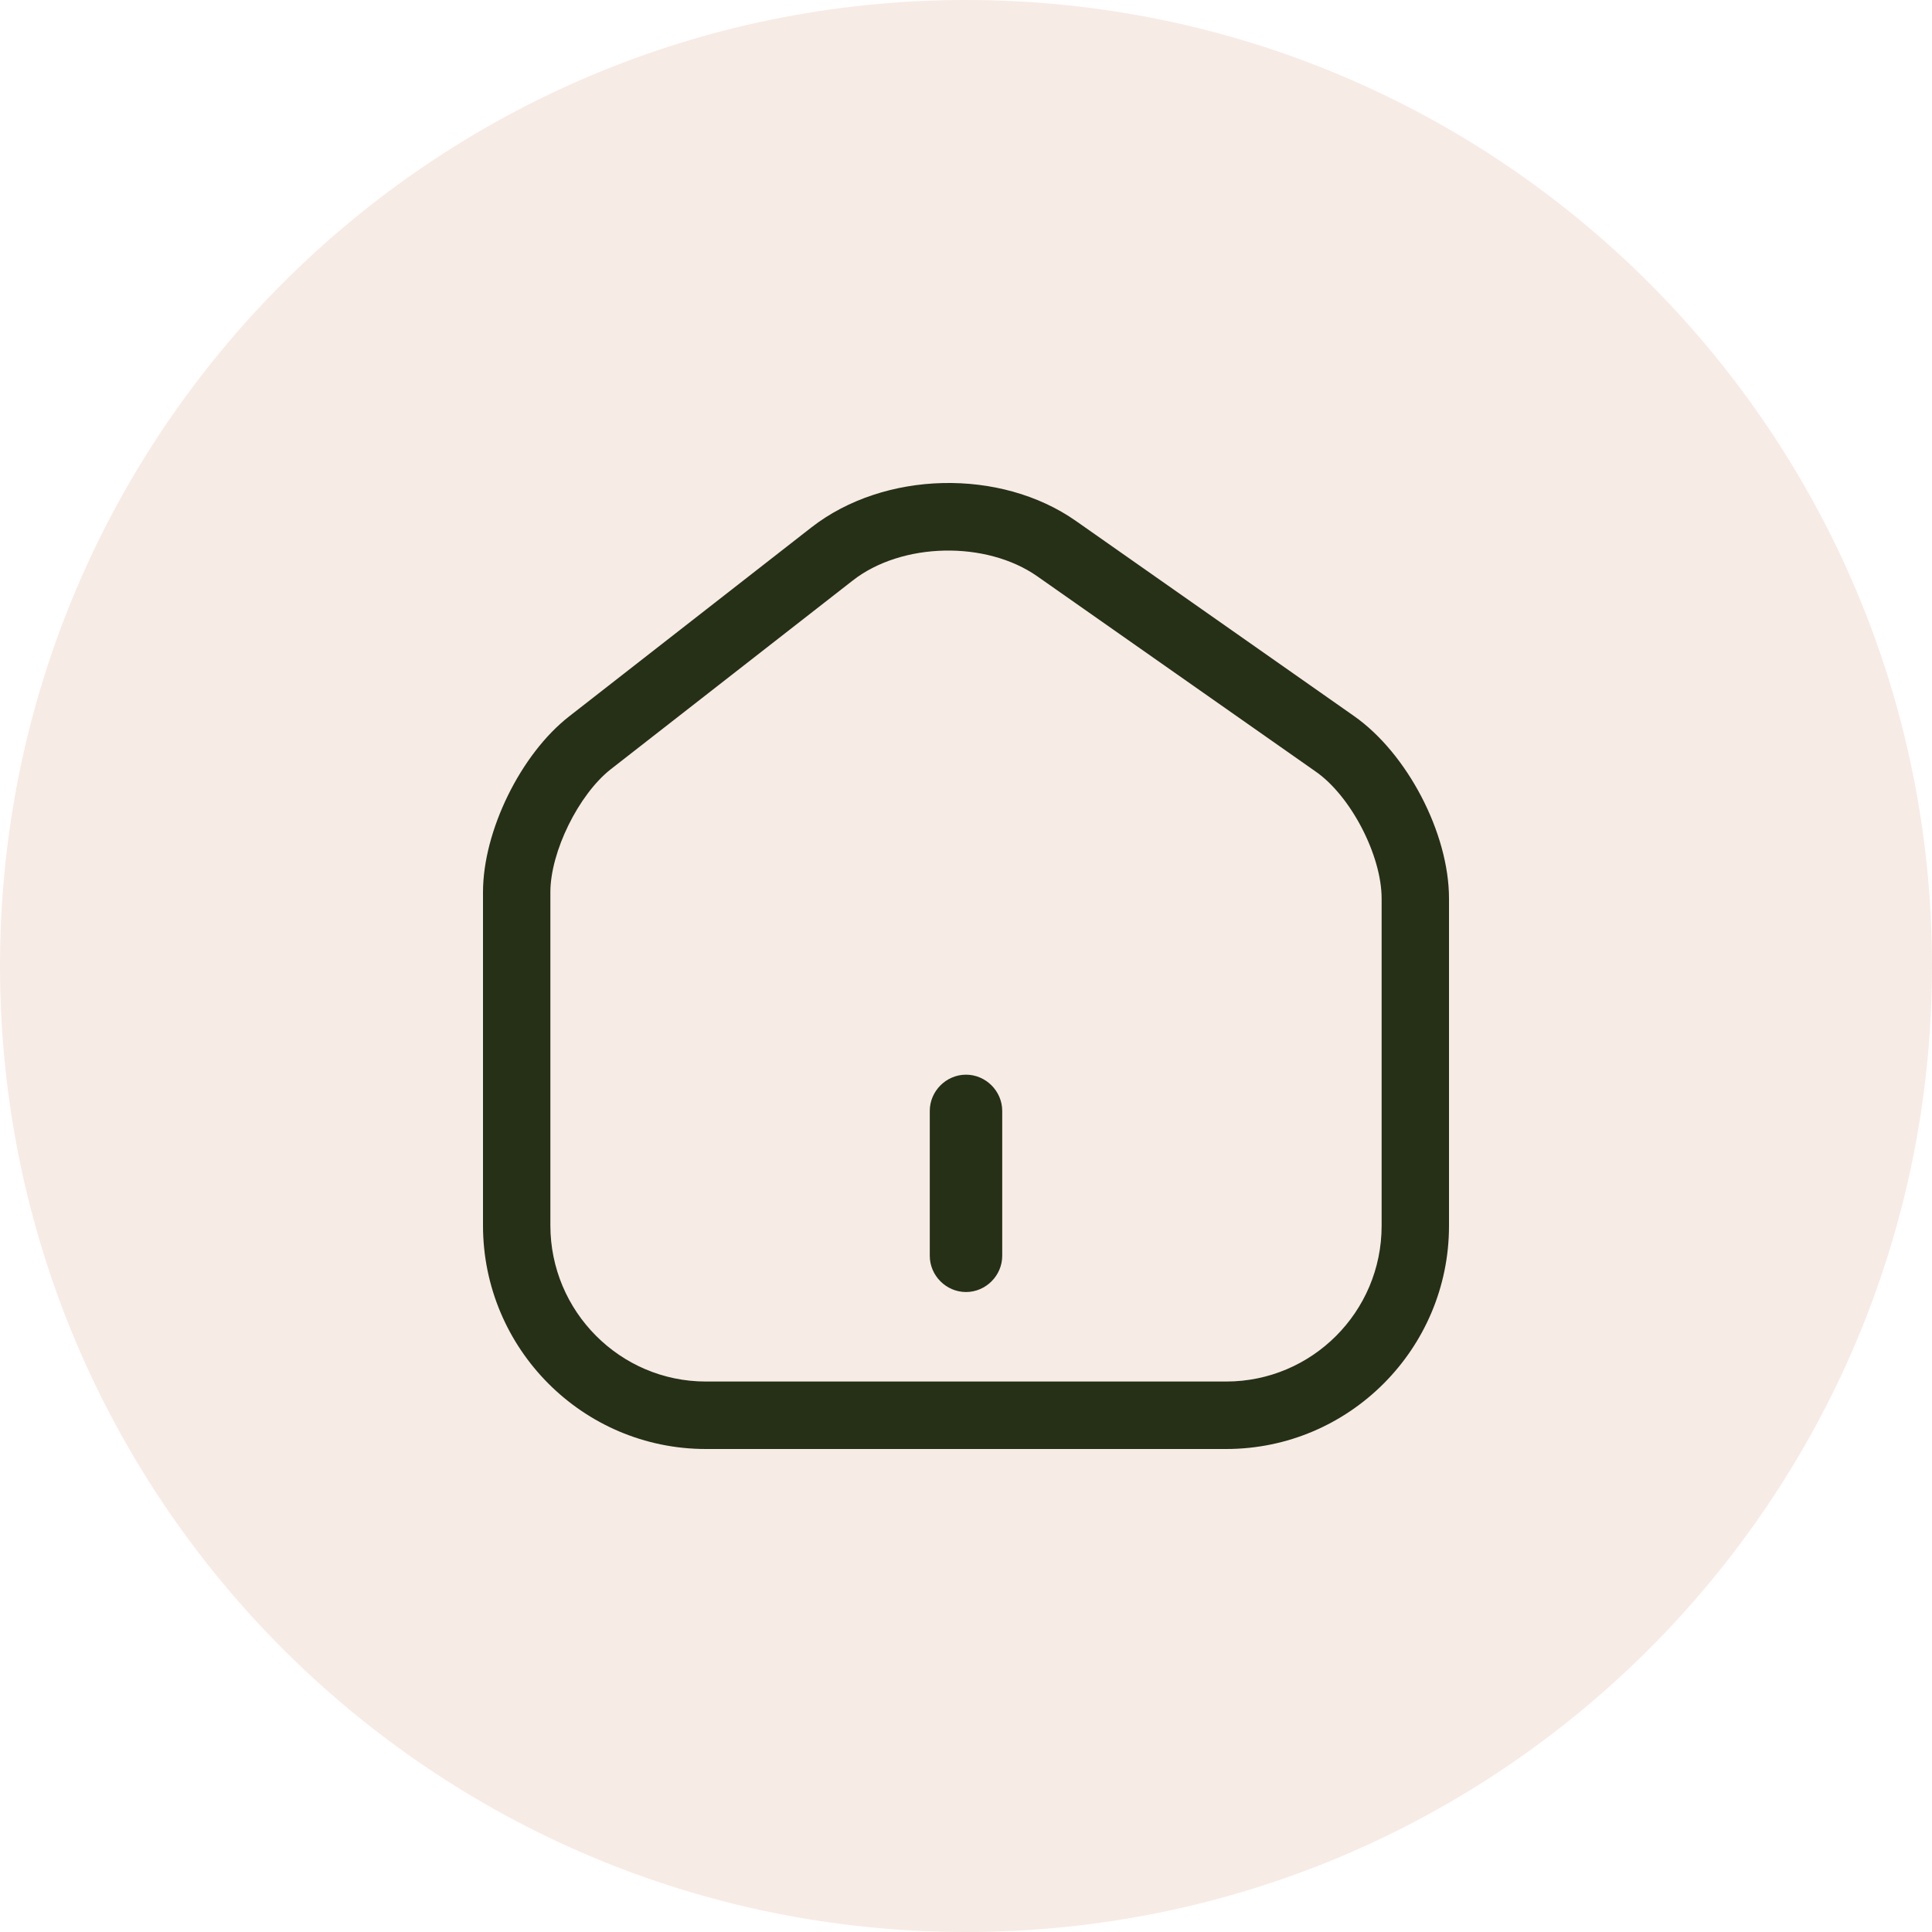
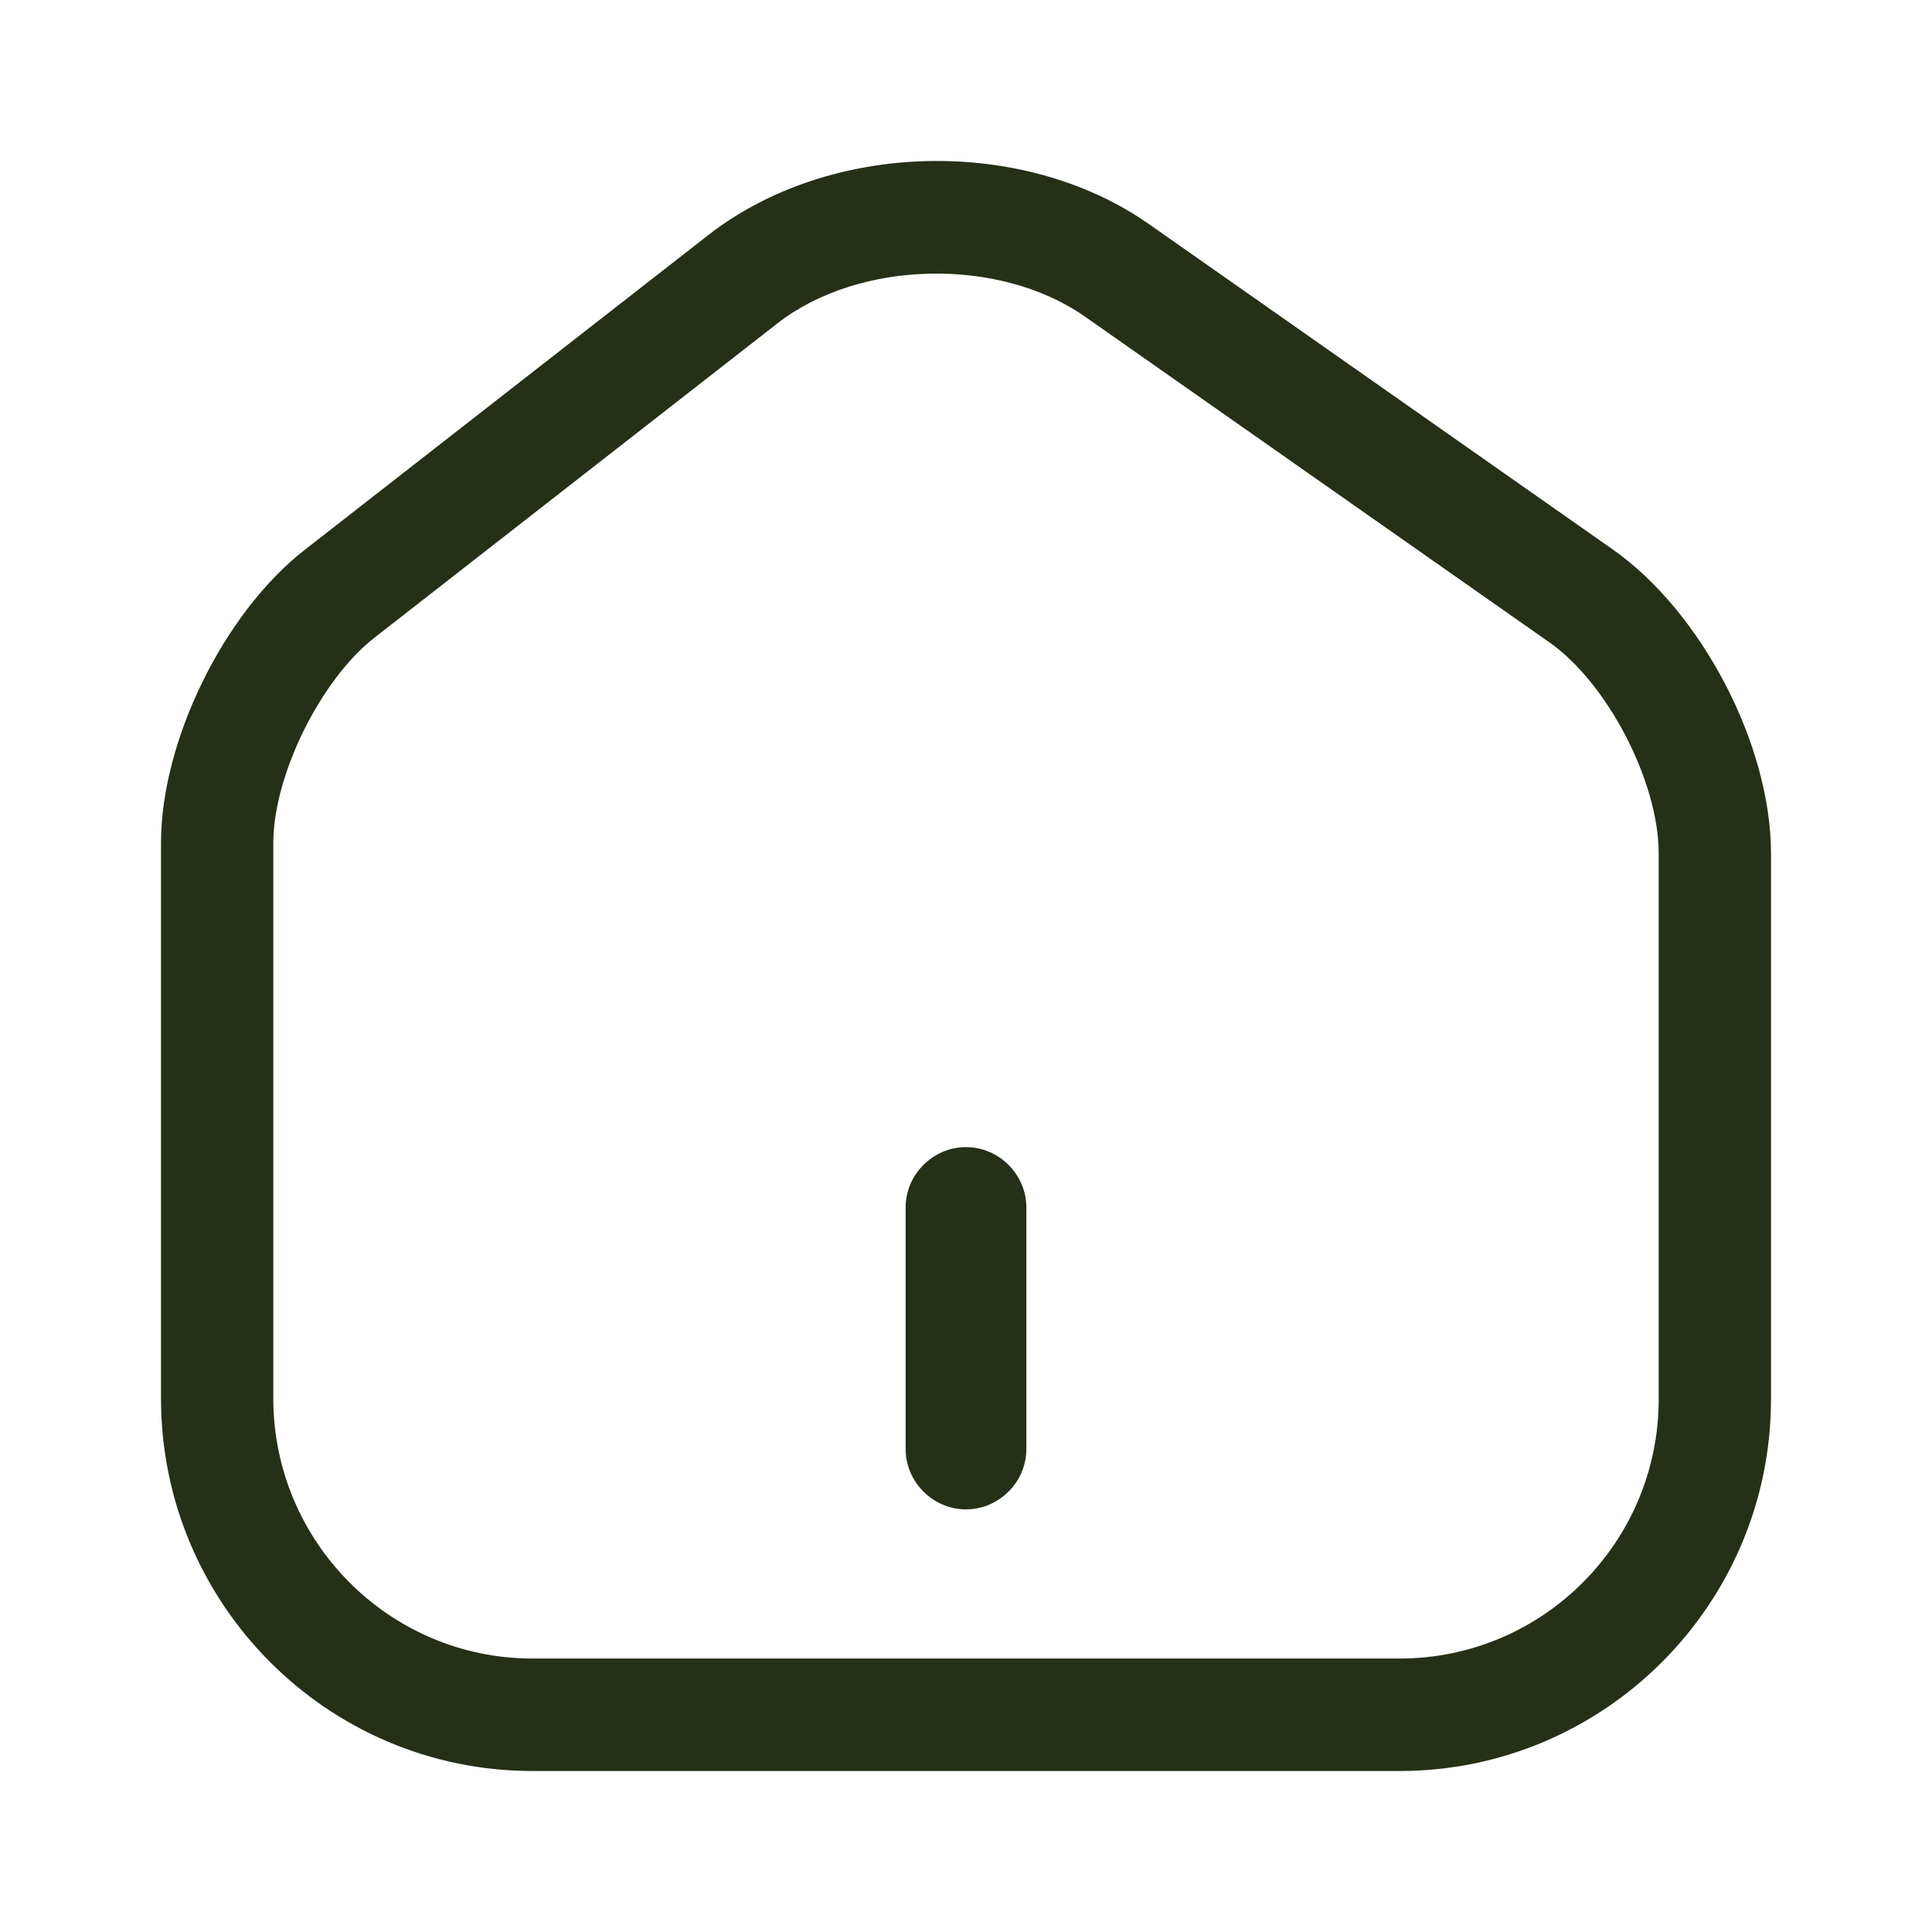
- <svg xmlns="http://www.w3.org/2000/svg" width="40" height="40" viewBox="0 0 40 40" fill="none">
-   <rect width="40" height="40" rx="20" fill="#F7EBE5" />
-   <path d="M25.386 30H14.614C12.065 30 10 27.923 10 25.372V18.471C10 17.205 10.781 15.612 11.786 14.83L16.8 10.919C18.307 9.745 20.716 9.689 22.279 10.788L28.028 14.821C29.135 15.594 30 17.251 30 18.602V25.381C30 27.923 27.935 30 25.386 30ZM17.656 12.018L12.642 15.929C11.981 16.45 11.395 17.633 11.395 18.471V25.372C11.395 27.15 12.837 28.603 14.614 28.603H25.386C27.163 28.603 28.605 27.16 28.605 25.381V18.602C28.605 17.707 27.963 16.469 27.228 15.966L21.479 11.934C20.419 11.189 18.67 11.226 17.656 12.018Z" fill="#253017" />
-   <path d="M20 26.75C19.59 26.75 19.25 26.41 19.25 26V23C19.25 22.59 19.59 22.25 20 22.25C20.41 22.25 20.75 22.59 20.75 23V26C20.75 26.41 20.41 26.75 20 26.75Z" fill="#253017" />
+ <svg xmlns="http://www.w3.org/2000/svg" width="24" height="24" viewBox="0 0 24 24" fill="none">
+   <path d="M17.386 22H6.614C4.065 22 2 19.923 2 17.372V10.471C2 9.205 2.781 7.612 3.786 6.83L8.8 2.919C10.307 1.745 12.716 1.689 14.279 2.788L20.028 6.821C21.135 7.594 22 9.251 22 10.601V17.381C22 19.923 19.935 22 17.386 22ZM9.656 4.018L4.642 7.929C3.981 8.45 3.395 9.633 3.395 10.471V17.372C3.395 19.15 4.837 20.603 6.614 20.603H17.386C19.163 20.603 20.605 19.16 20.605 17.381V10.601C20.605 9.708 19.963 8.469 19.228 7.966L13.479 3.934C12.419 3.189 10.67 3.226 9.656 4.018Z" fill="#253017" />
+   <path d="M12 18.75C11.59 18.75 11.25 18.41 11.25 18V15C11.25 14.59 11.59 14.25 12 14.25C12.41 14.25 12.75 14.59 12.75 15V18C12.75 18.41 12.41 18.75 12 18.75Z" fill="#253017" />
</svg>
